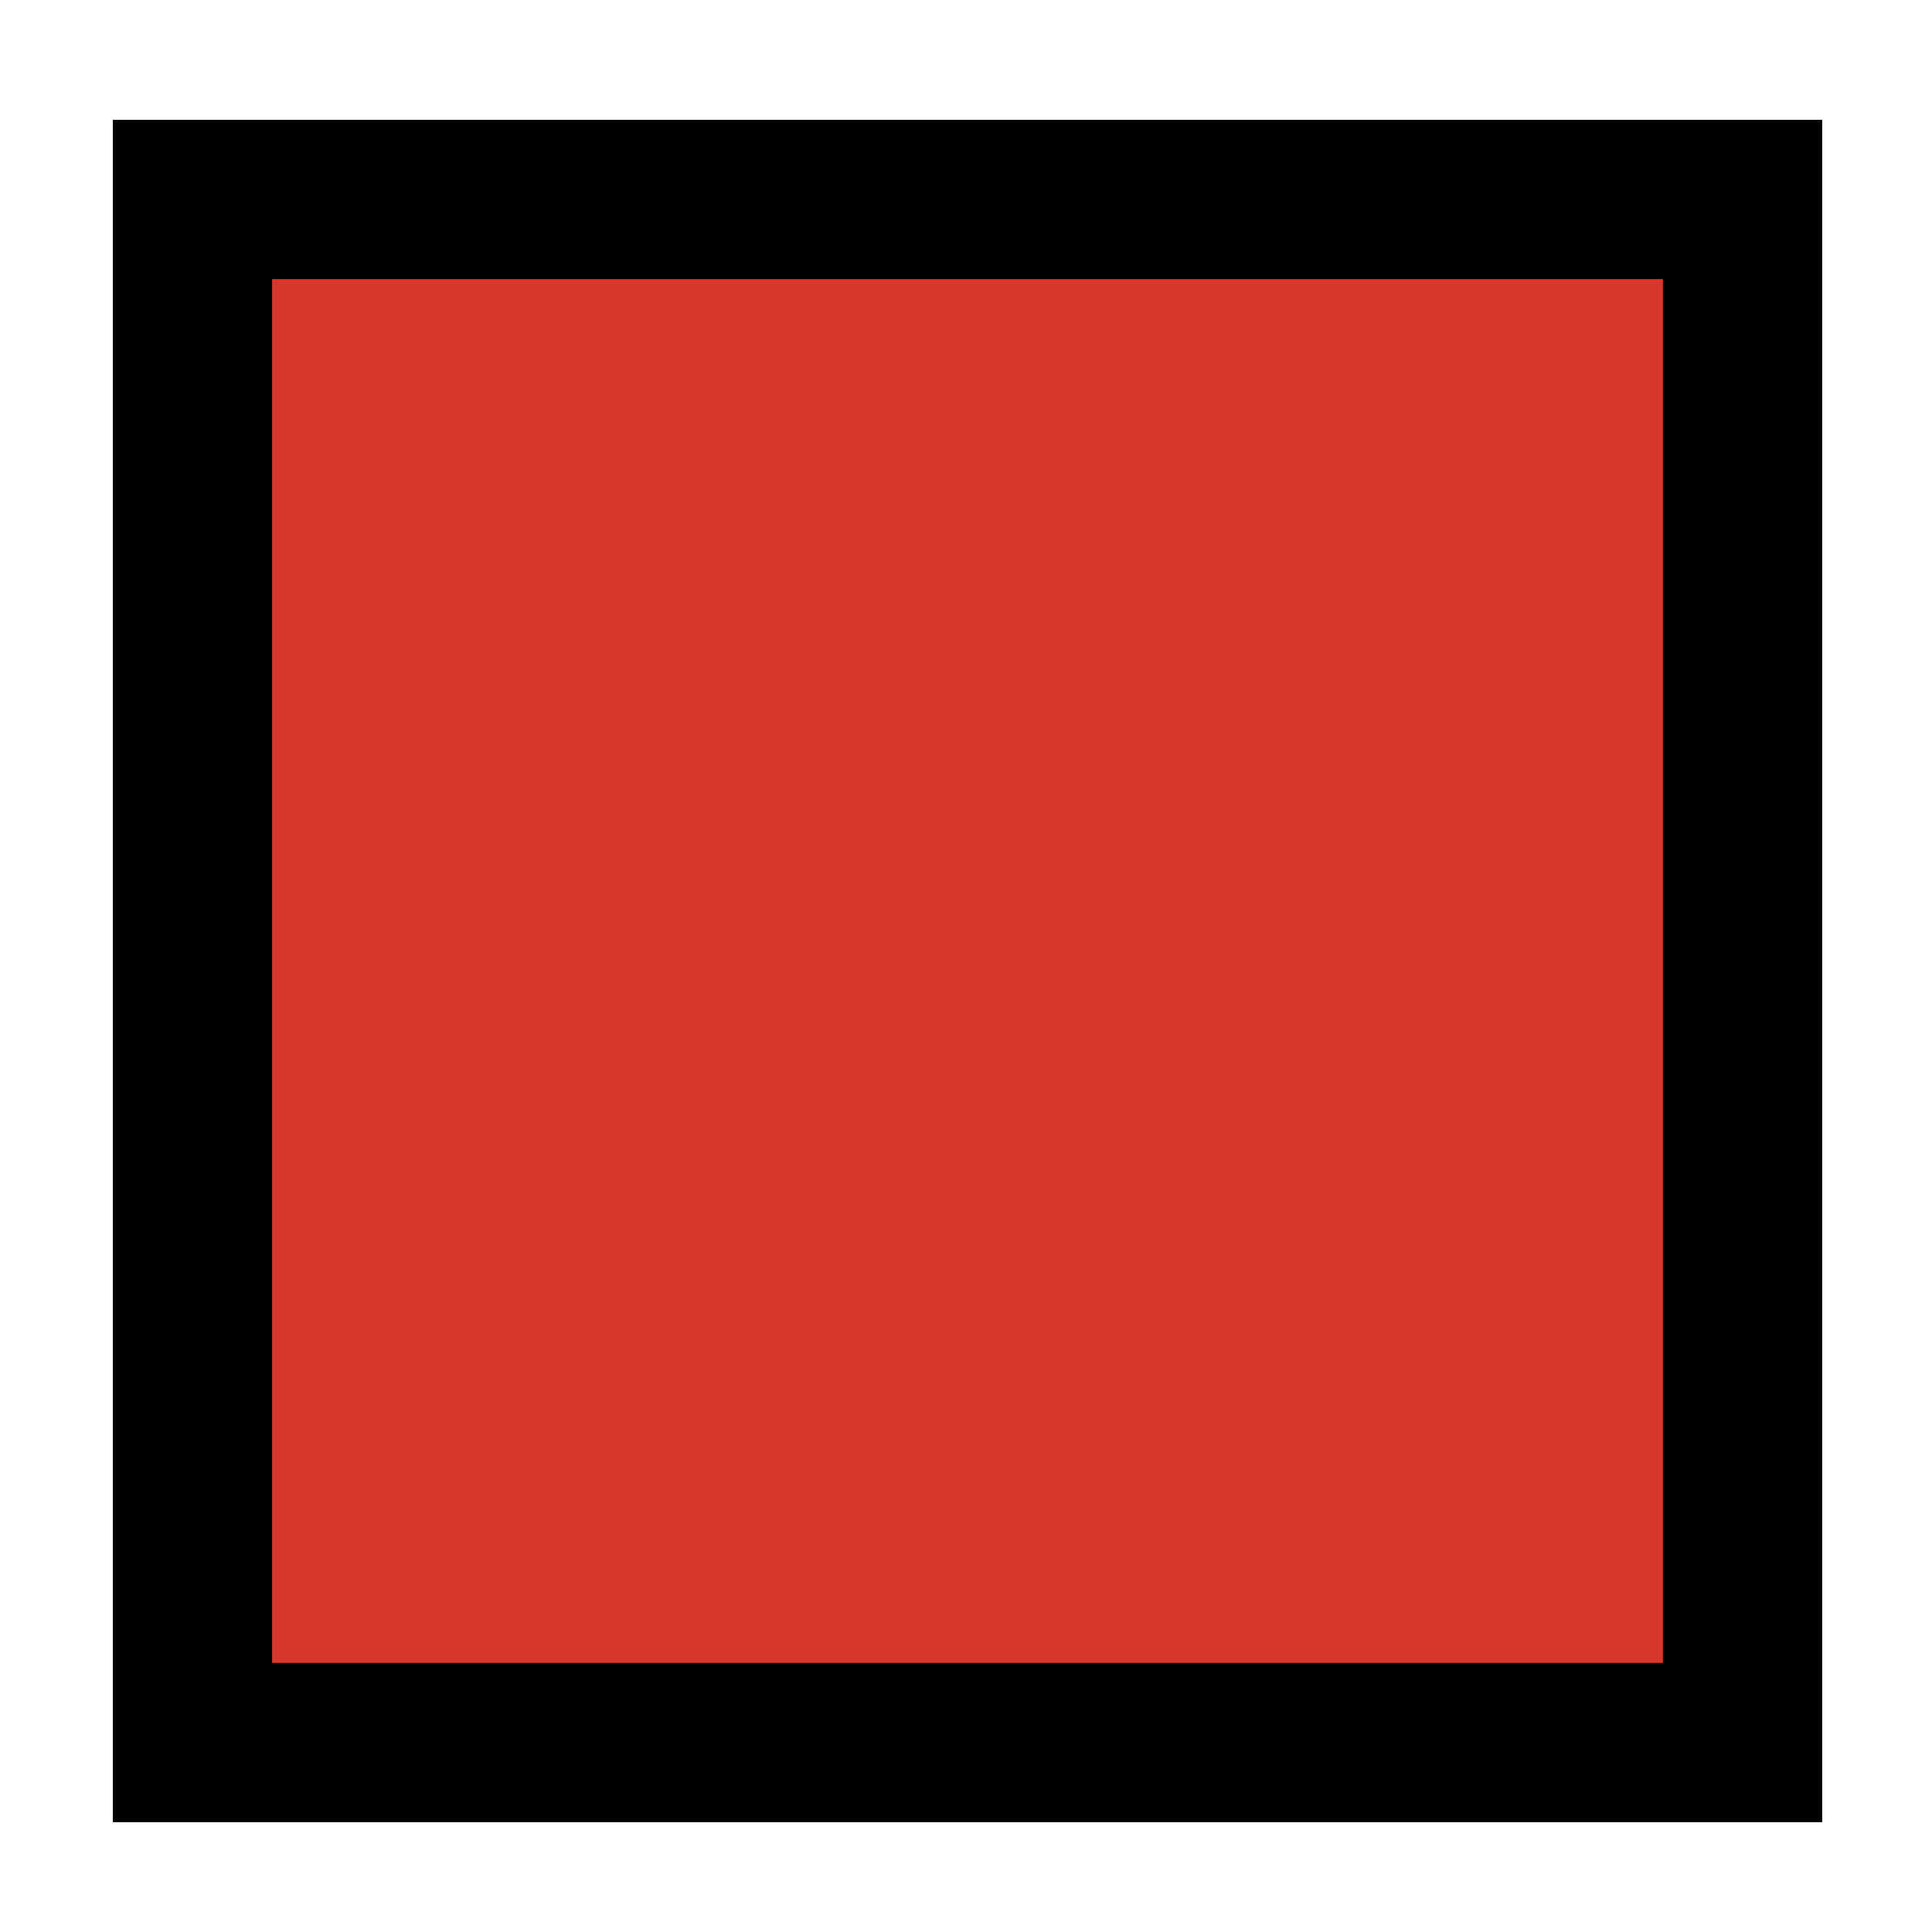
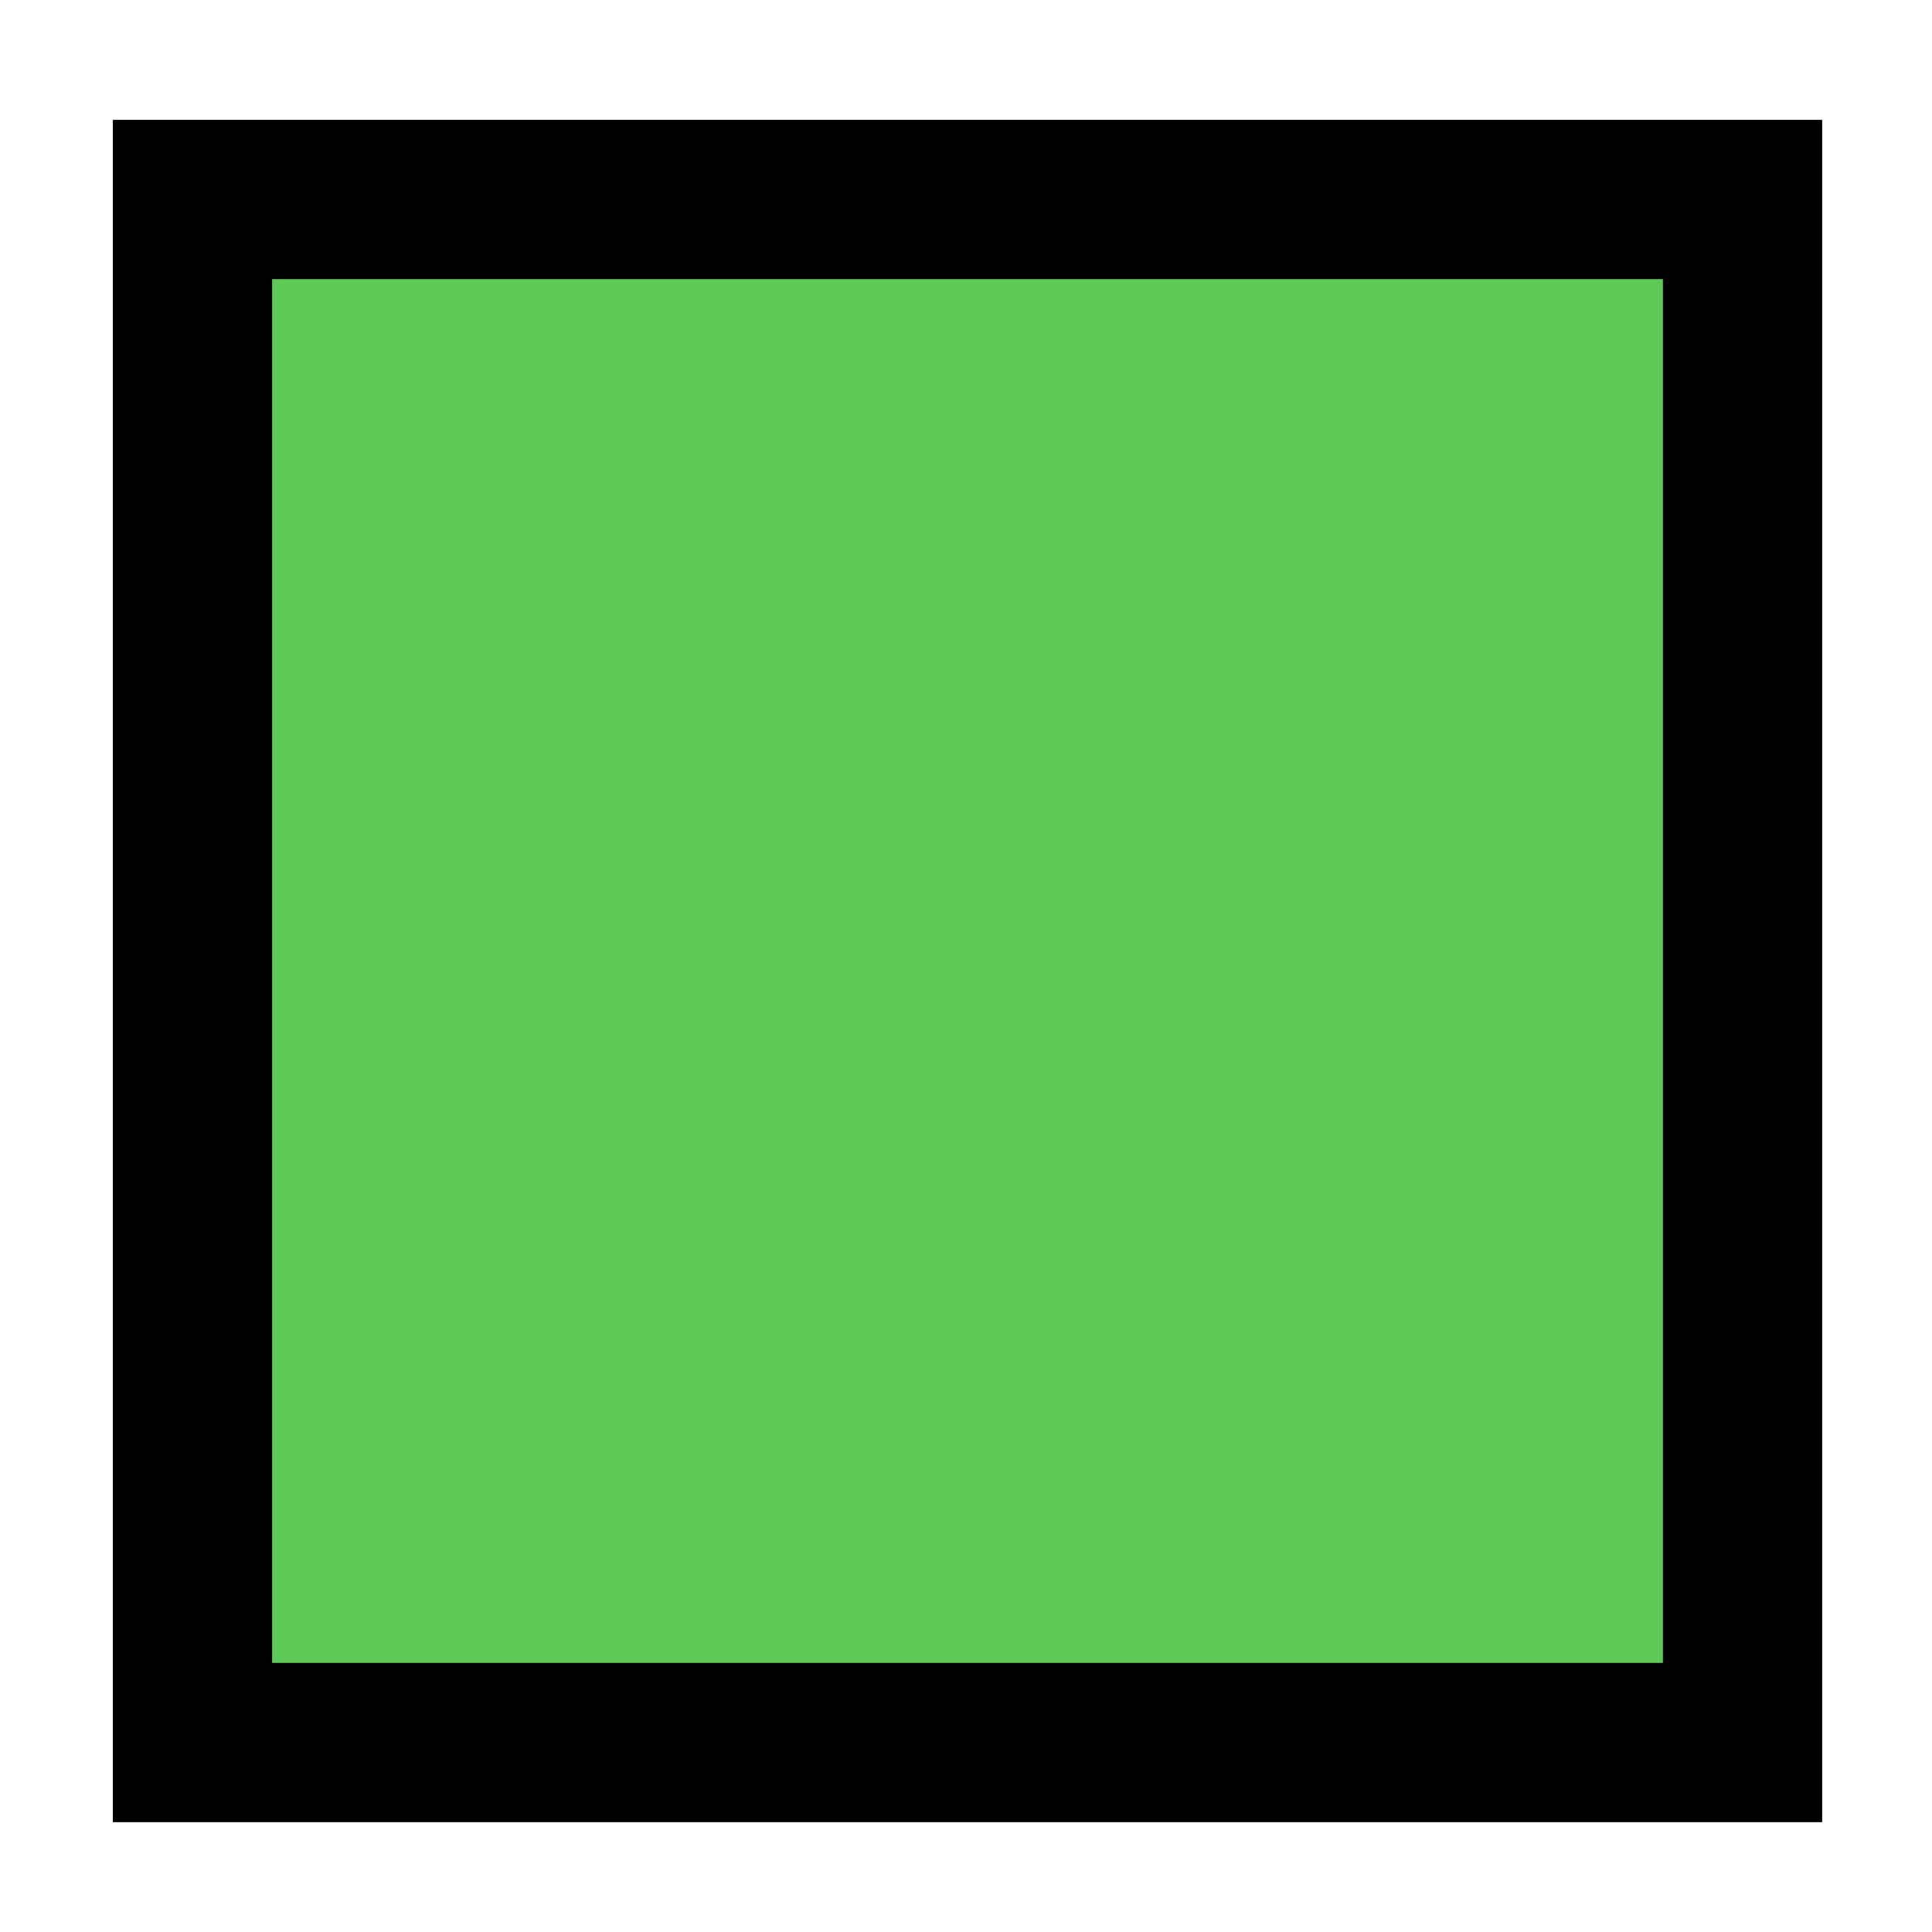
<svg xmlns="http://www.w3.org/2000/svg" version="1.1" width="16" height="16" viewBox="0 0 16 16" id="svg35">
  <defs id="defs39" />
-   <path d="M 14.431,14.431 H 1.594 V 1.652 H 14.431 Z" id="path33" style="fill:#d6382d;fill-opacity:1;stroke:#000000;stroke-width:1.319;stroke-dasharray:none;stroke-opacity:1" />
+   <path d="M 14.431,14.431 H 1.594 V 1.652 H 14.431 Z" id="path33" style="fill:#5ec957;fill-opacity:1;stroke:#000000;stroke-width:1.319;stroke-dasharray:none;stroke-opacity:1" />
</svg>
